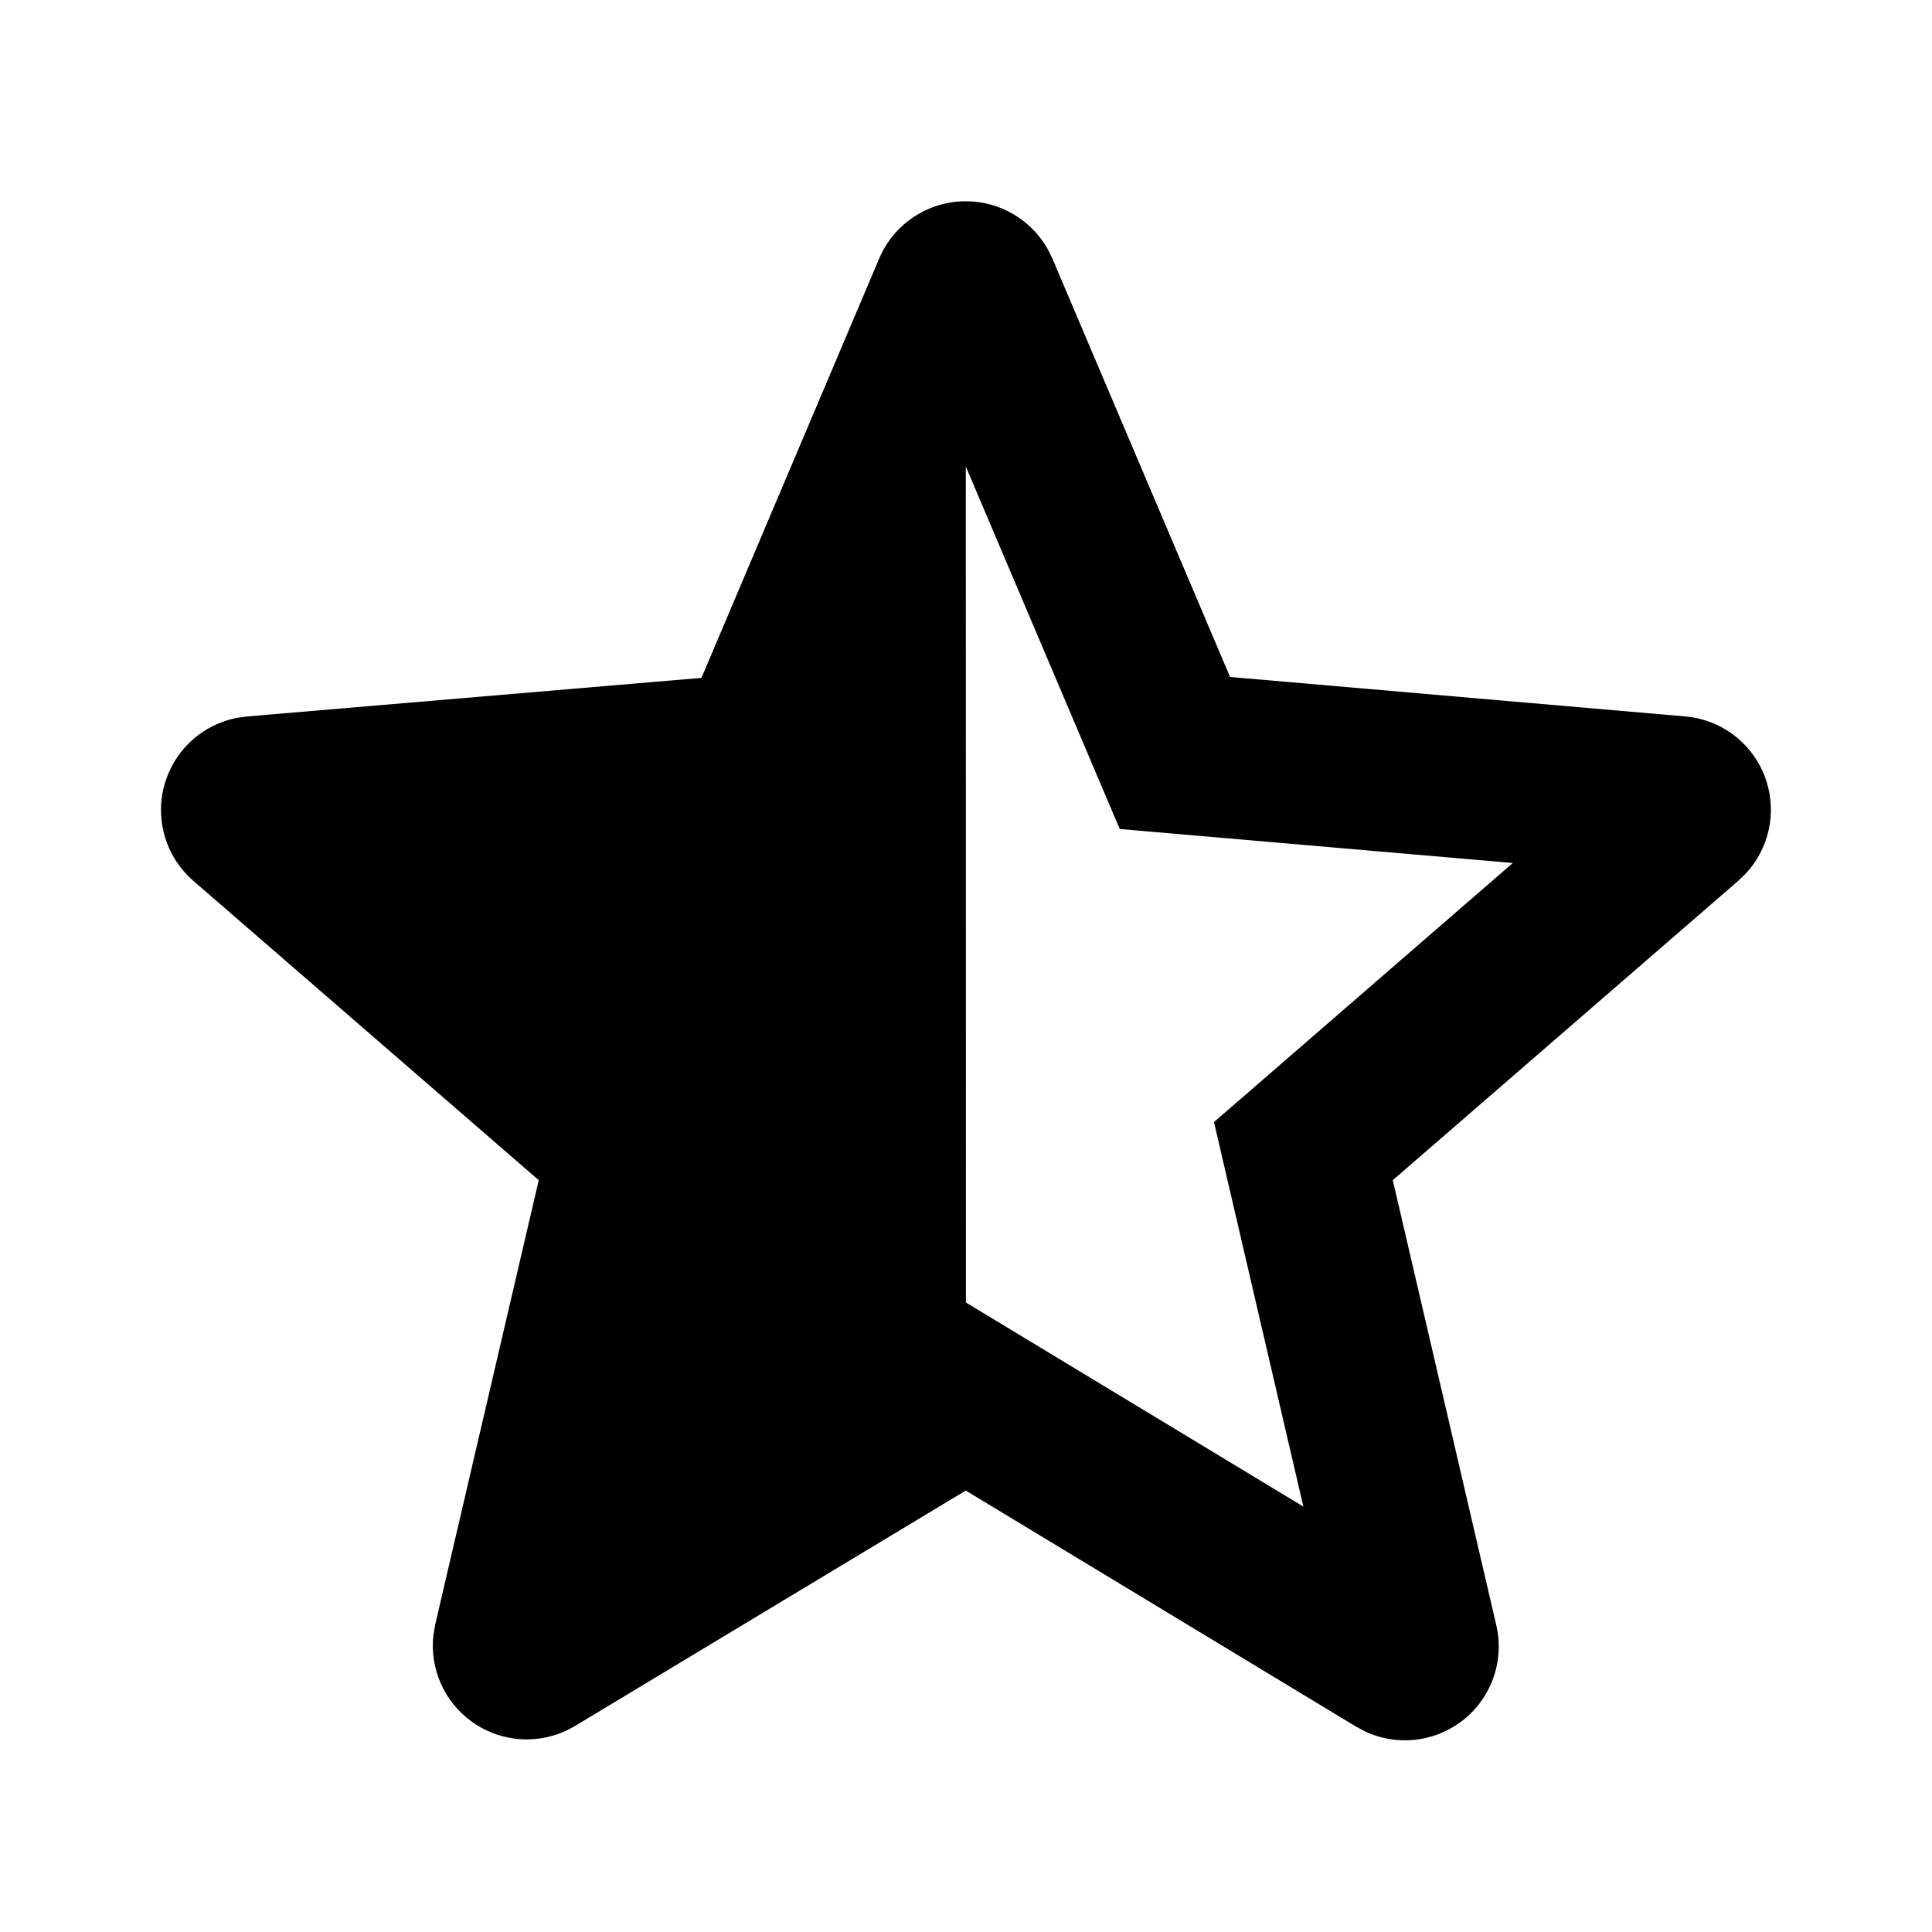
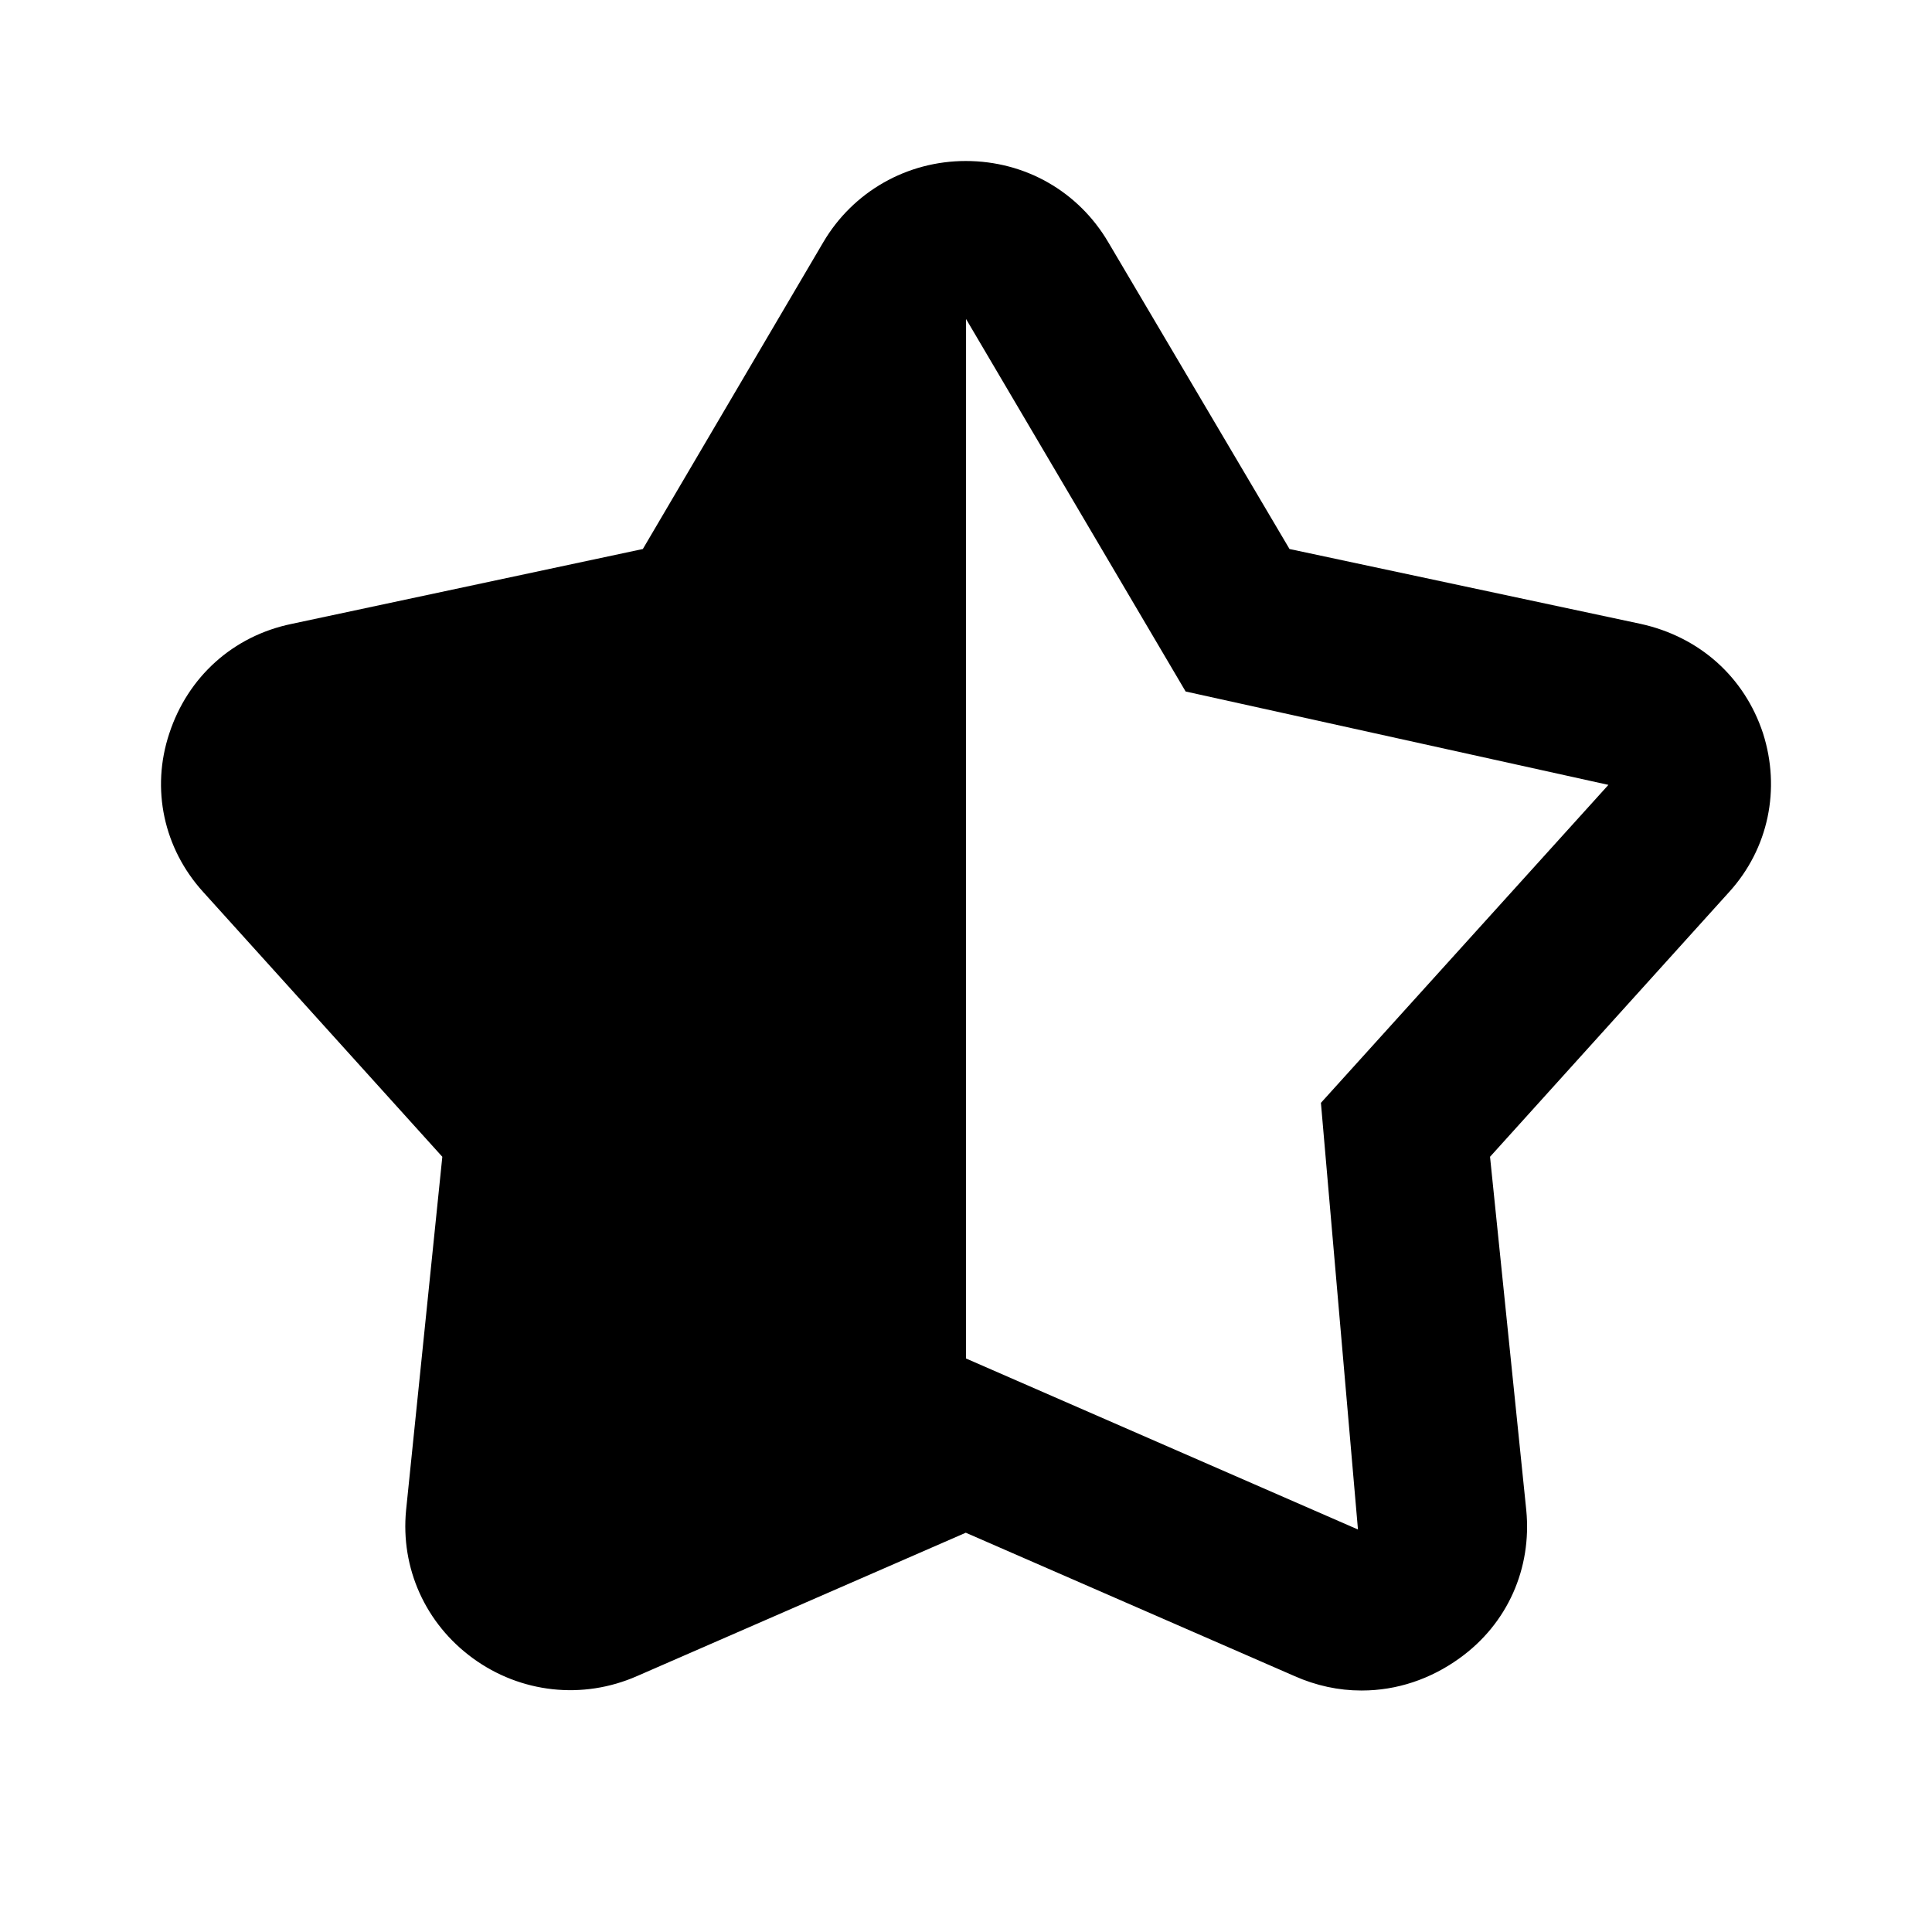
<svg xmlns="http://www.w3.org/2000/svg" viewBox="0 0 512 512">
-   <path d="M255.94,53.333 C265.019,53.333 273.302,58.257 277.681,66.053 L278.875,68.476 L325.984,179.405 L446.624,189.865 C456.596,190.727 465.074,197.495 468.125,207.028 C470.871,215.607 468.737,224.916 462.728,231.424 L460.584,233.485 L369.104,312.755 L396.524,430.654 C398.815,440.411 395.025,450.589 386.911,456.472 C379.609,461.767 370.089,462.652 362.016,458.978 L359.384,457.584 L255.935,395.014 L152.495,457.334 C143.935,462.541 133.087,462.103 124.974,456.223 C117.673,450.931 113.872,442.161 114.85,433.348 L115.355,430.414 L142.775,312.755 L51.296,233.485 C43.707,226.941 40.787,216.481 43.889,206.953 C46.709,198.29 54.005,191.936 62.811,190.234 L65.496,189.865 L185.895,179.645 L233.005,68.476 C236.928,59.291 245.952,53.333 255.94,53.333 Z M296.74,219.696 L255.953,123.638 L255.978,345.176 L345.404,399.264 L321.718,297.359 L400.913,228.704 L296.74,219.696 Z" />
+   <path fill-rule="evenodd" clip-rule="evenodd" d="M343.014 444.16C348.776 446.72 354.752 448 360.728 448H360.941C370.118 448 379.082 445.013 386.765 439.467C399.57 430.293 405.972 415.573 404.478 400.213L394.874 306.56L458.259 236.373C468.716 224.853 471.918 209.067 467.222 194.347C462.314 179.413 450.363 168.747 434.783 165.333L341.734 145.493L293.715 64.213C285.819 50.773 271.733 42.667 255.94 42.667C240.361 42.667 226.062 50.773 218.166 64.213L170.361 145.493L77.311 165.333C61.732 168.533 49.78 179.413 44.872 194.347C39.963 209.067 43.378 224.853 53.835 236.373L117.22 306.56L107.616 400.213C106.122 415.573 112.738 430.293 125.33 439.467C137.921 448.64 154.354 450.56 168.867 444.16L255.94 406.187L343.014 444.16ZM256.002 360.013L359.874 405.333L350.057 292.267L426.247 208L314.203 183.253L256.014 84.539L256.002 360.013Z" fill="black" />
</svg>
